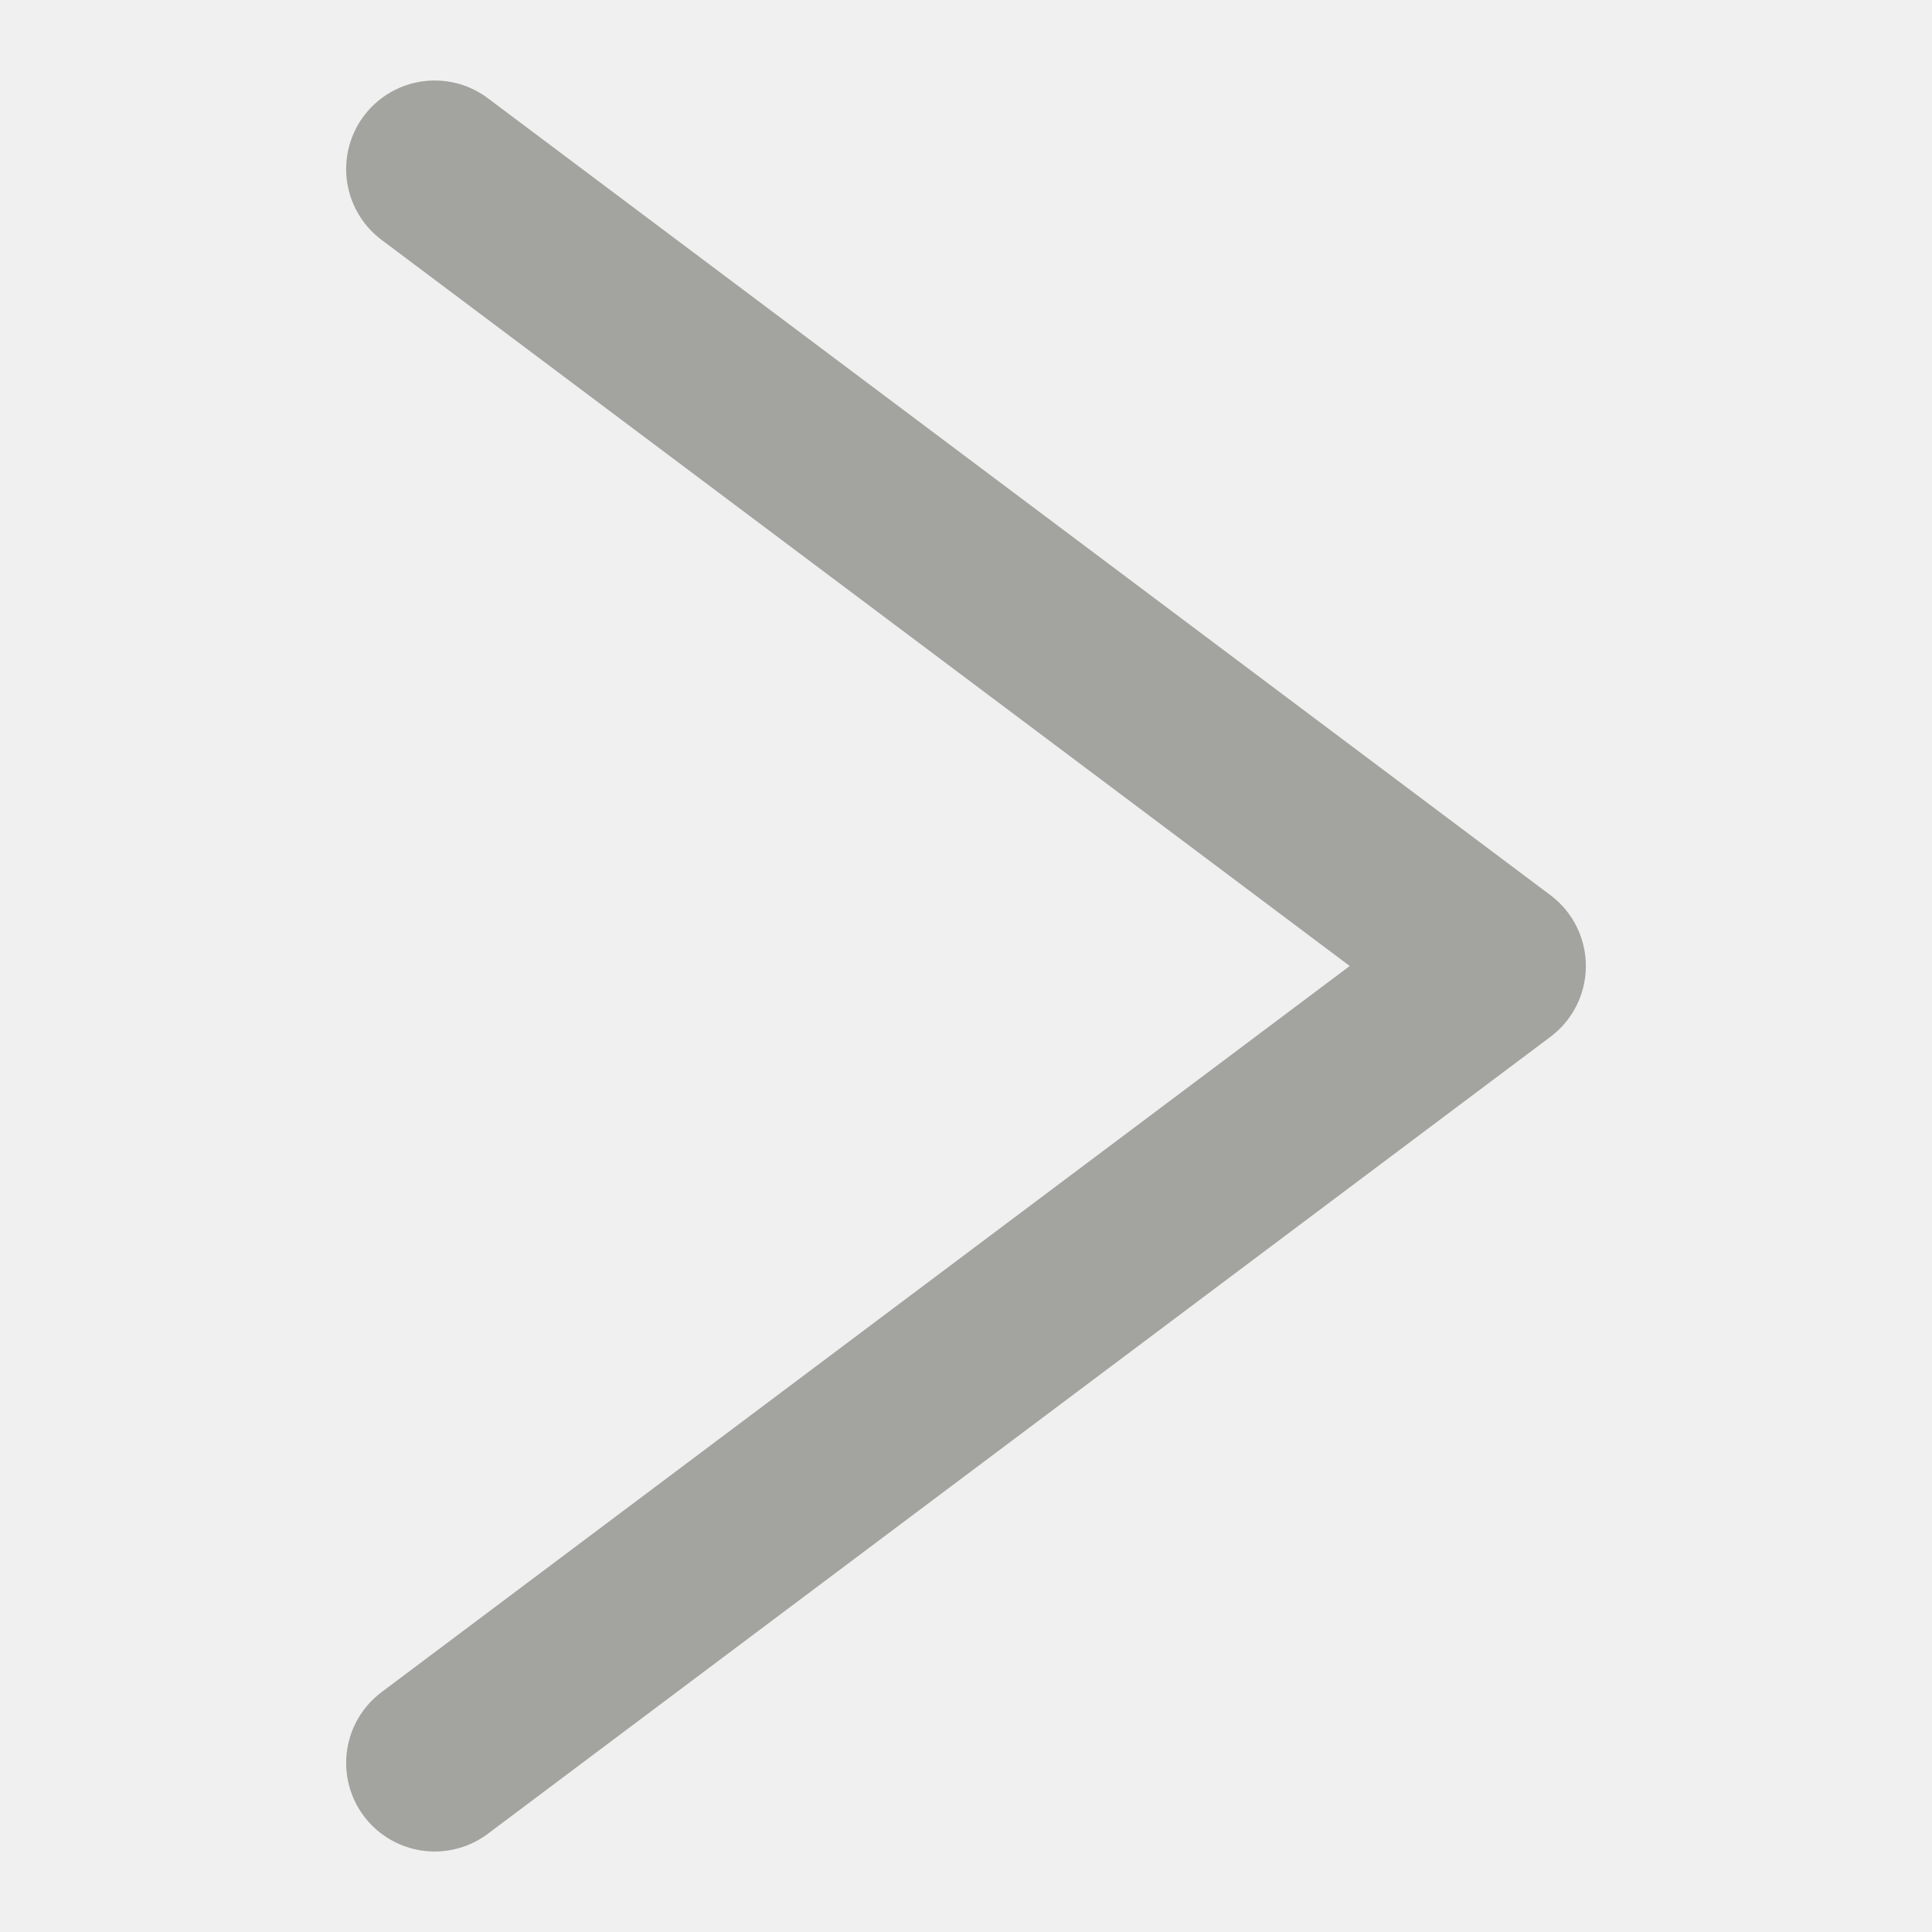
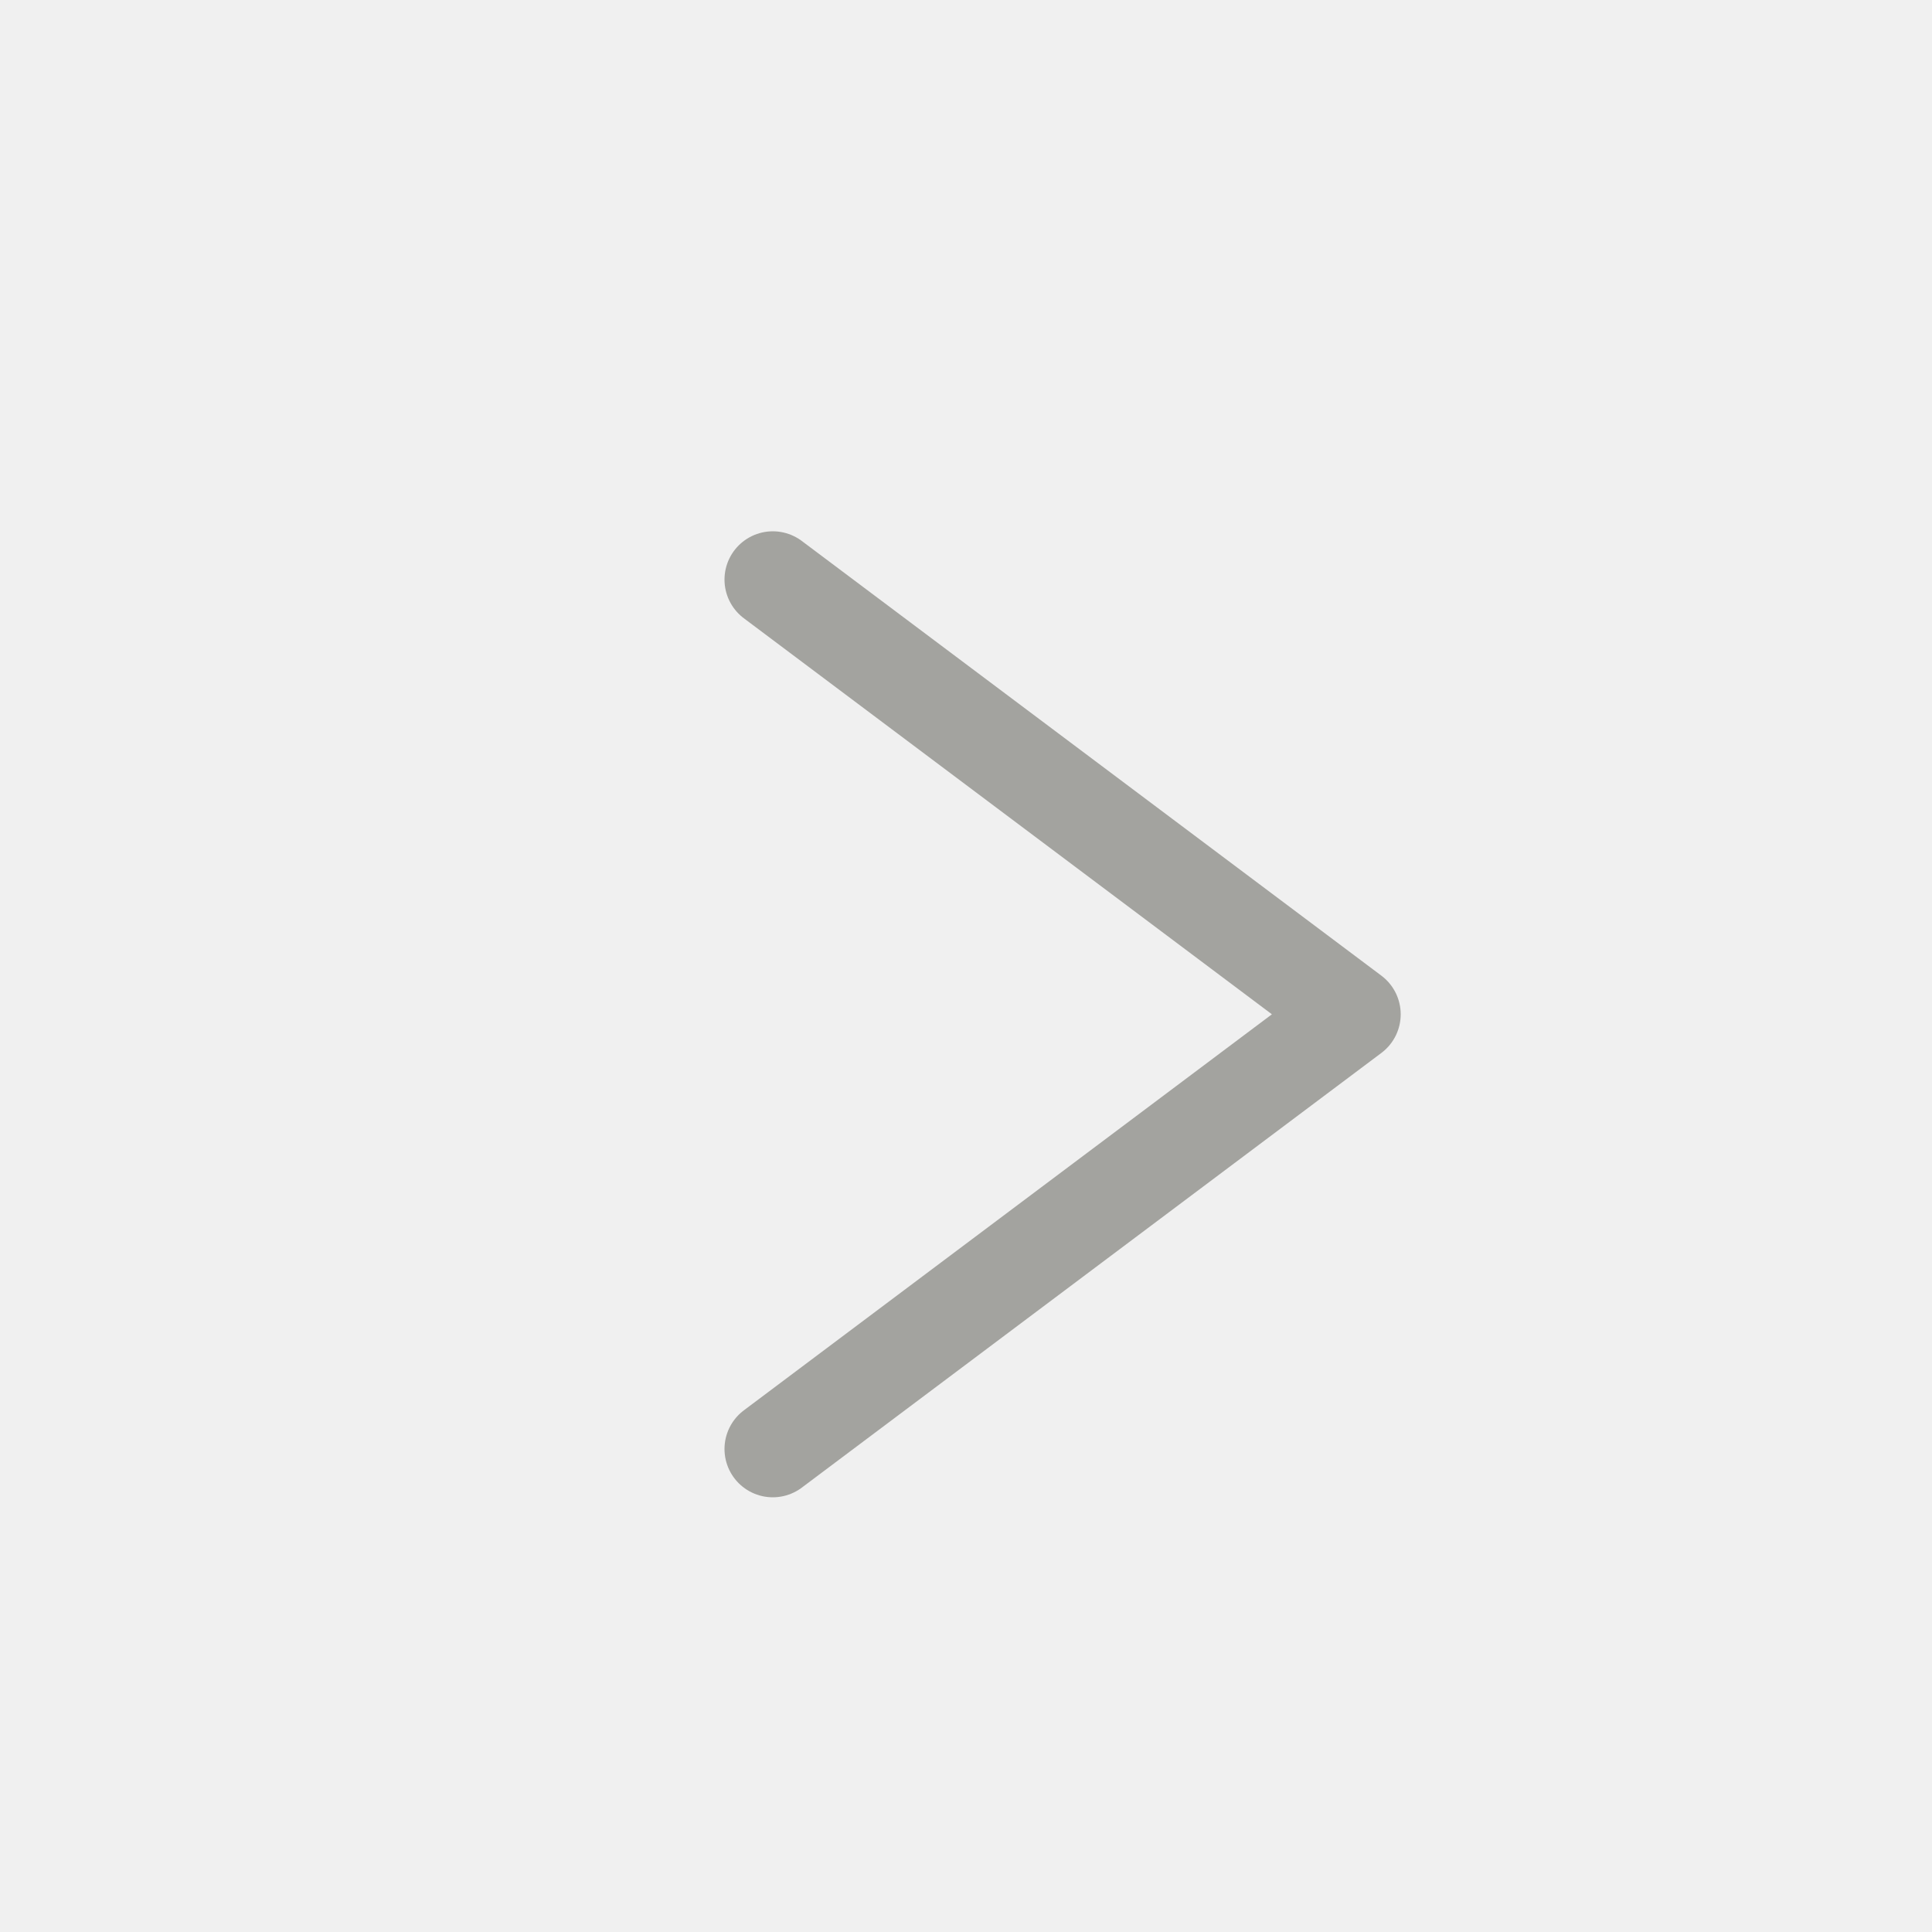
<svg xmlns="http://www.w3.org/2000/svg" viewBox="0 0 24 24" fill="none">
-   <g transform="matrix(1.466667 0 0 1.466667 -7.8 -6.7)">
-     <g transform="matrix(1.5 0 0 1.5 0 0)">
-       <g id="Group 1171275039">
-         <rect id="Rectangle 42046" opacity="0" width="16" height="16" fill="#D9D9D9" />
-         <path id="Vector 10" d="M6 4L12 8.5L6 13" stroke="#A3A39F" stroke-linecap="round" stroke-linejoin="round" />
+   <g transform="matrix(1.2 0 0 1.2 2.4 2.4)">
+     <g id="åå¸-åå»ºå°é¢">
+       <g id="Frame 1321318003">
+         <g id="Frame 1171276761">
+           <g id="Frame 1171276792">
+             <g id="Frame 1171276758">
+               <mask id="path-2-inside-1_0_1" fill="white">
+                 <path d="M-311 -21H16V37H-311V-21Z" />
+               </mask>
+               <path d="M16 37V36.5H-311V37V37.5H16V37Z" fill="#F6F8FA" mask="url(#path-2-inside-1_0_1)" />
+               <g id="Group 1171275039">
+                 <path id="Vector 10" d="M6 4L12 8.5L6 13" stroke="#A3A39F" stroke-linecap="round" stroke-linejoin="round" />
+               </g>
+             </g>
+           </g>
+         </g>
      </g>
    </g>
  </g>
</svg>
